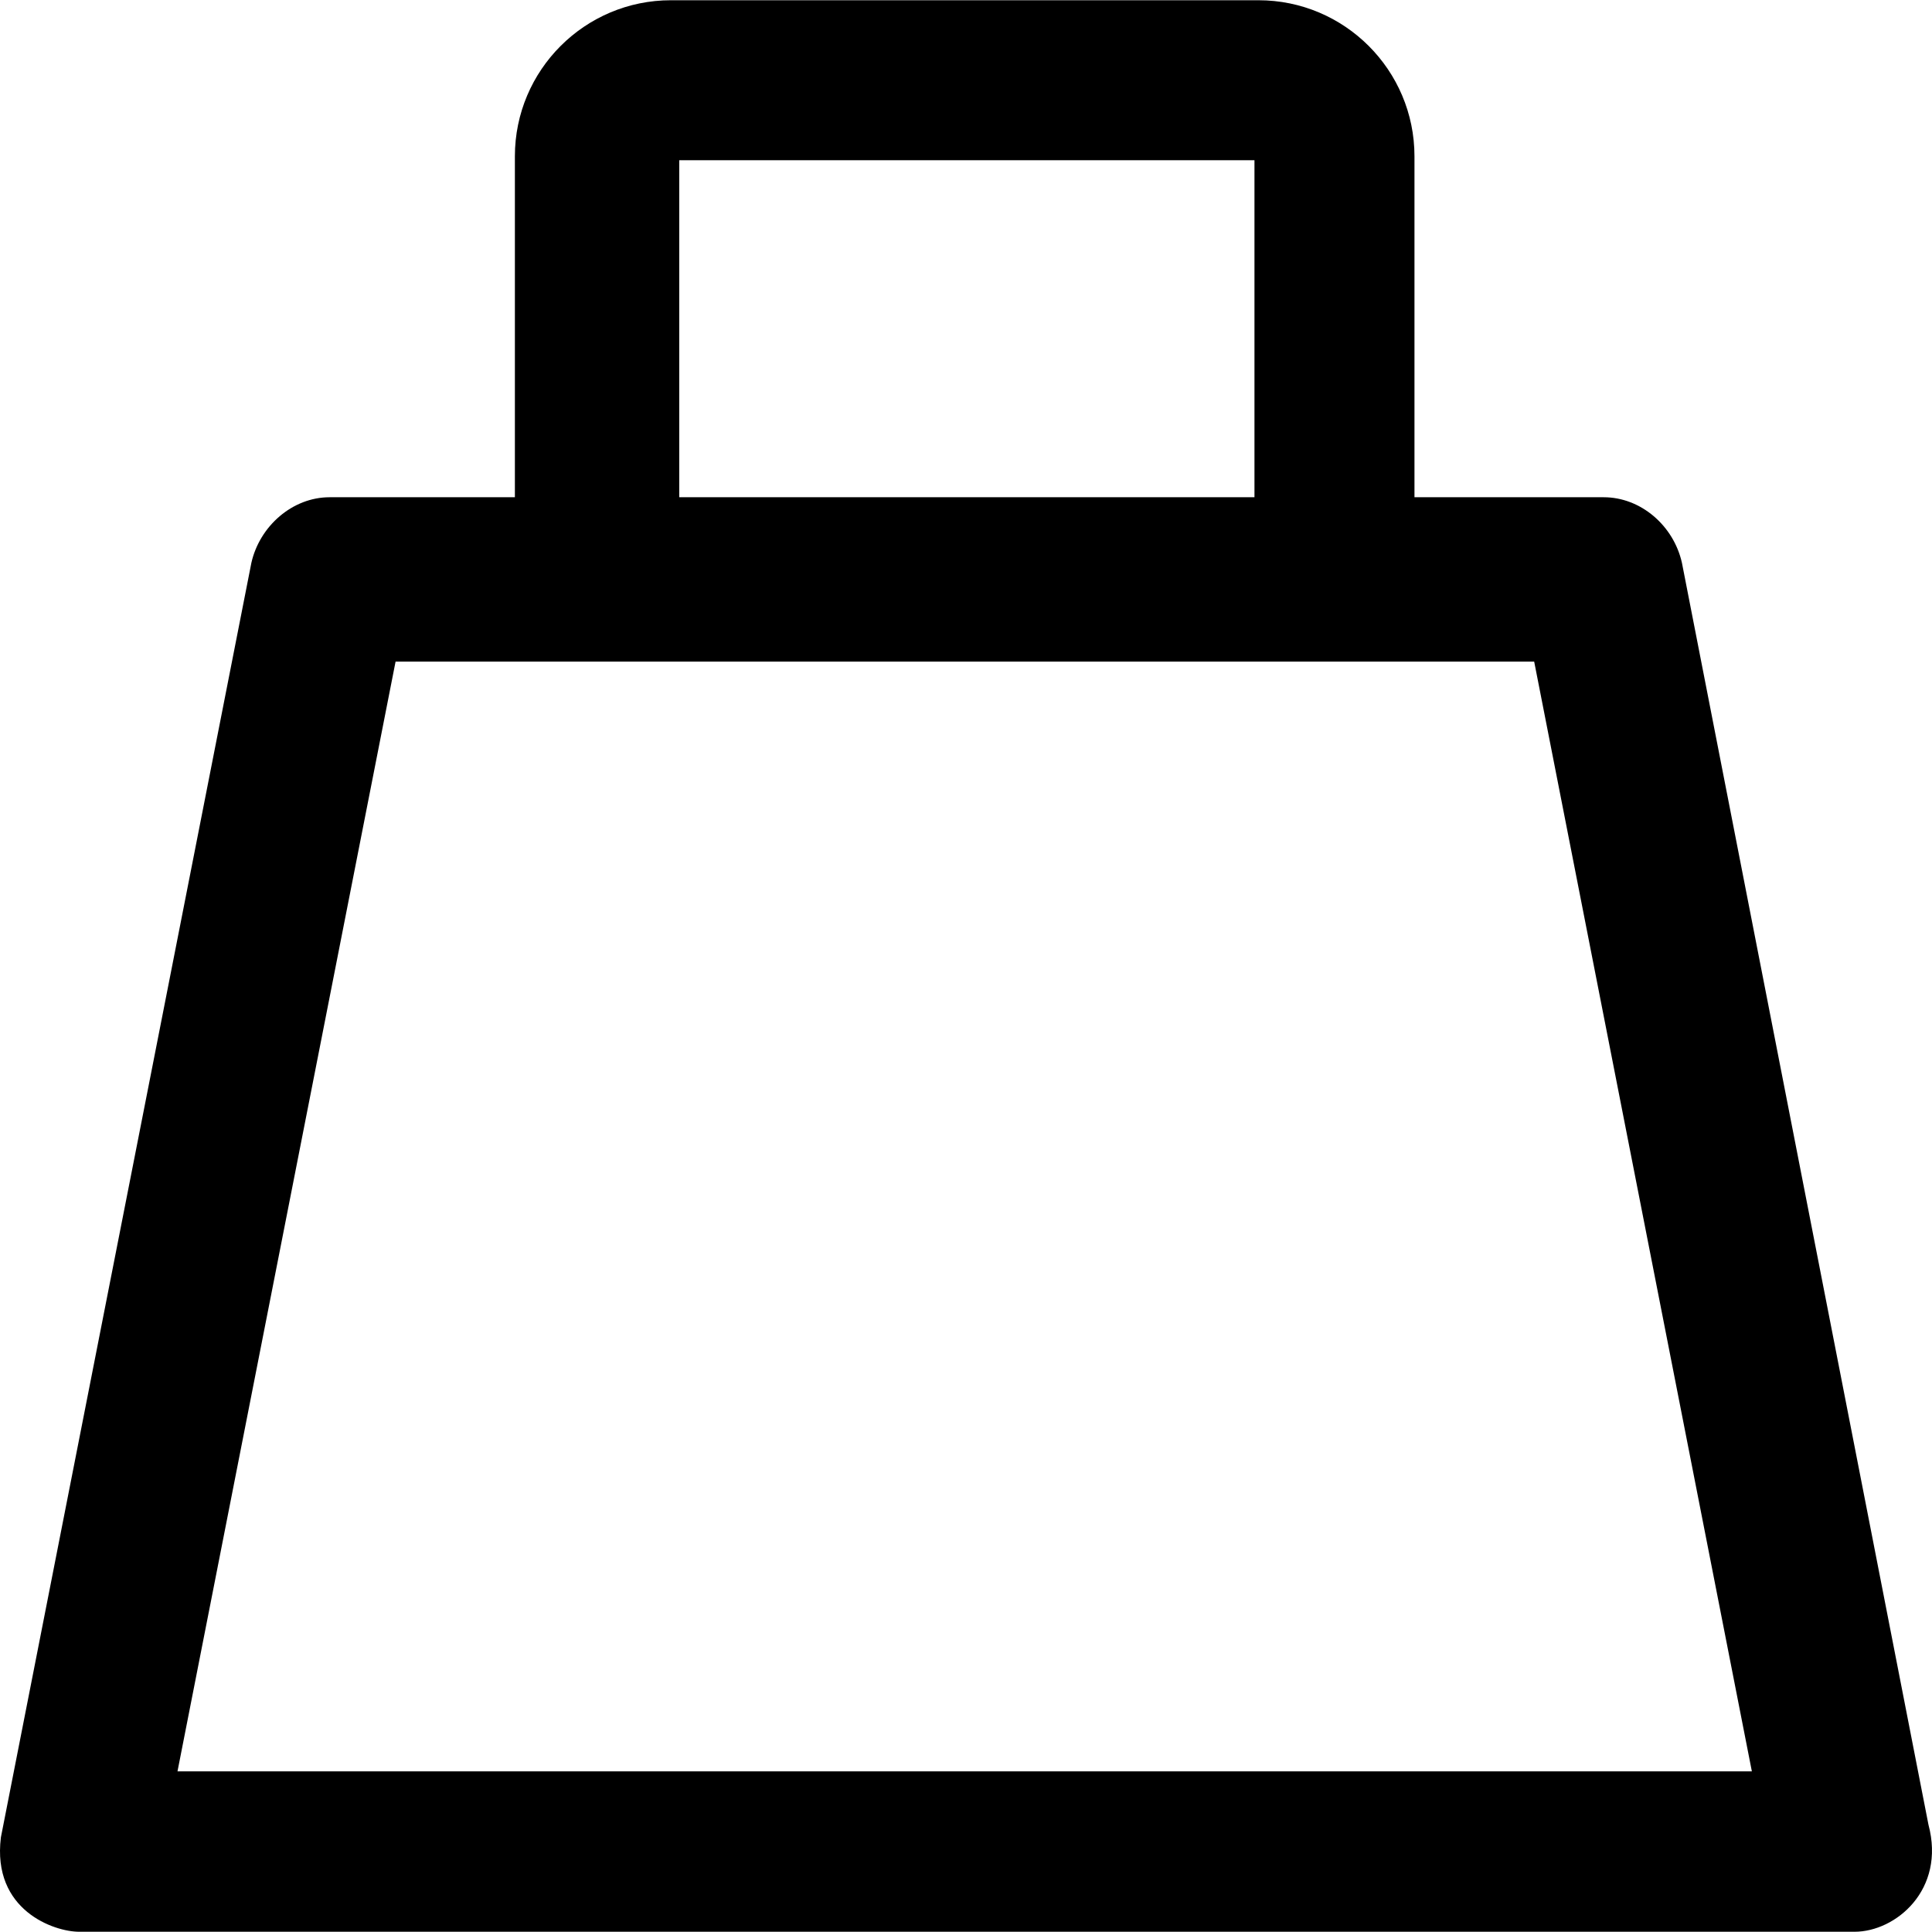
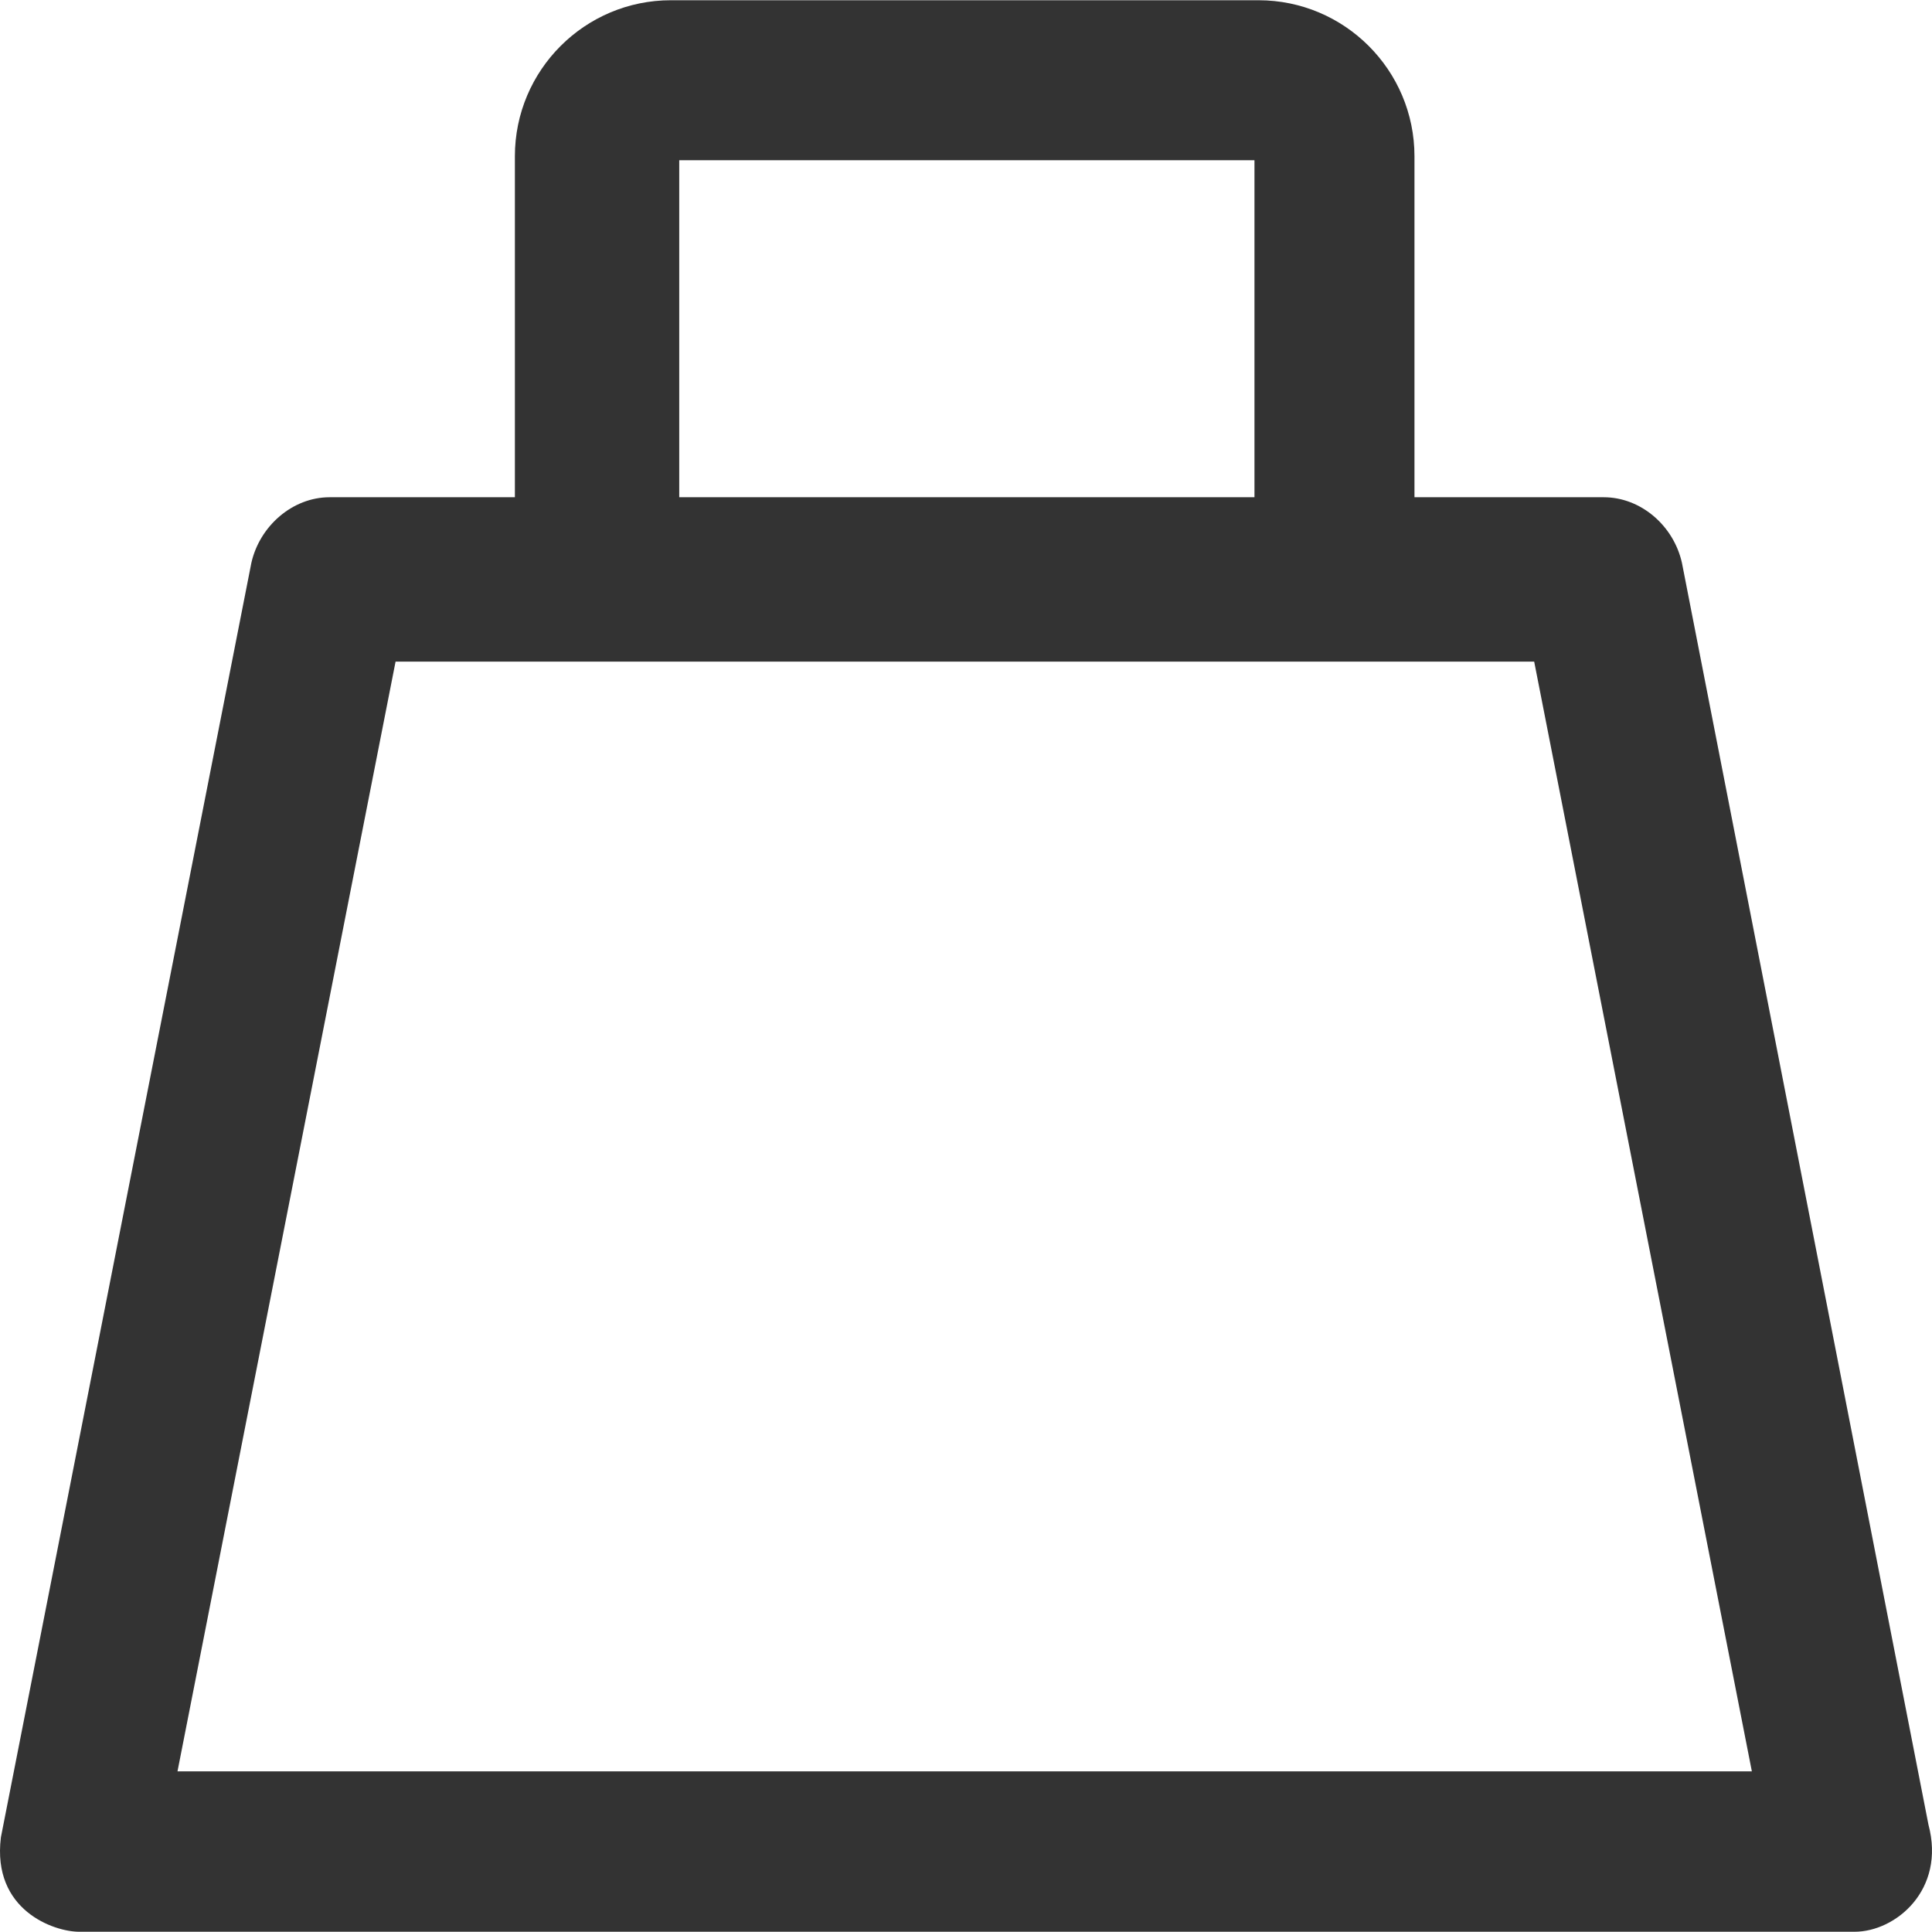
- <svg xmlns="http://www.w3.org/2000/svg" fill="#000000" height="100px" width="100px" version="1.1" id="Capa_1" viewBox="0 0 489.023 489.023" xml:space="preserve">
+ <svg xmlns="http://www.w3.org/2000/svg" fill="#333" version="1.1" id="Capa_1" viewBox="0 0 489.023 489.023" xml:space="preserve">
  <g>
    <g>
      <g>
        <path d="M488.127,461.861l-62.4-319.4c-2.1-9.4-10.4-16.6-19.8-16.6h-47.9v-86.3c0-21.8-17.7-39.5-39.5-39.5h-148.7     c-21.8,0-39.5,17.7-39.5,39.5v86.3h-46.9c-9.4,0-17.7,7.3-19.8,16.6l-63.4,322.6c-2.3,18.5,13.5,23.9,19.8,23.9h448.6     c0,0,0.3,0,0.8,0C479.827,488.961,492.527,478.361,488.127,461.861z M171.927,40.561h145.6v85.3h-145.6V40.561z M44.927,448.361     l55.2-280.9h288.2l55.1,280.9H44.927z" />
      </g>
    </g>
  </g>
</svg>
